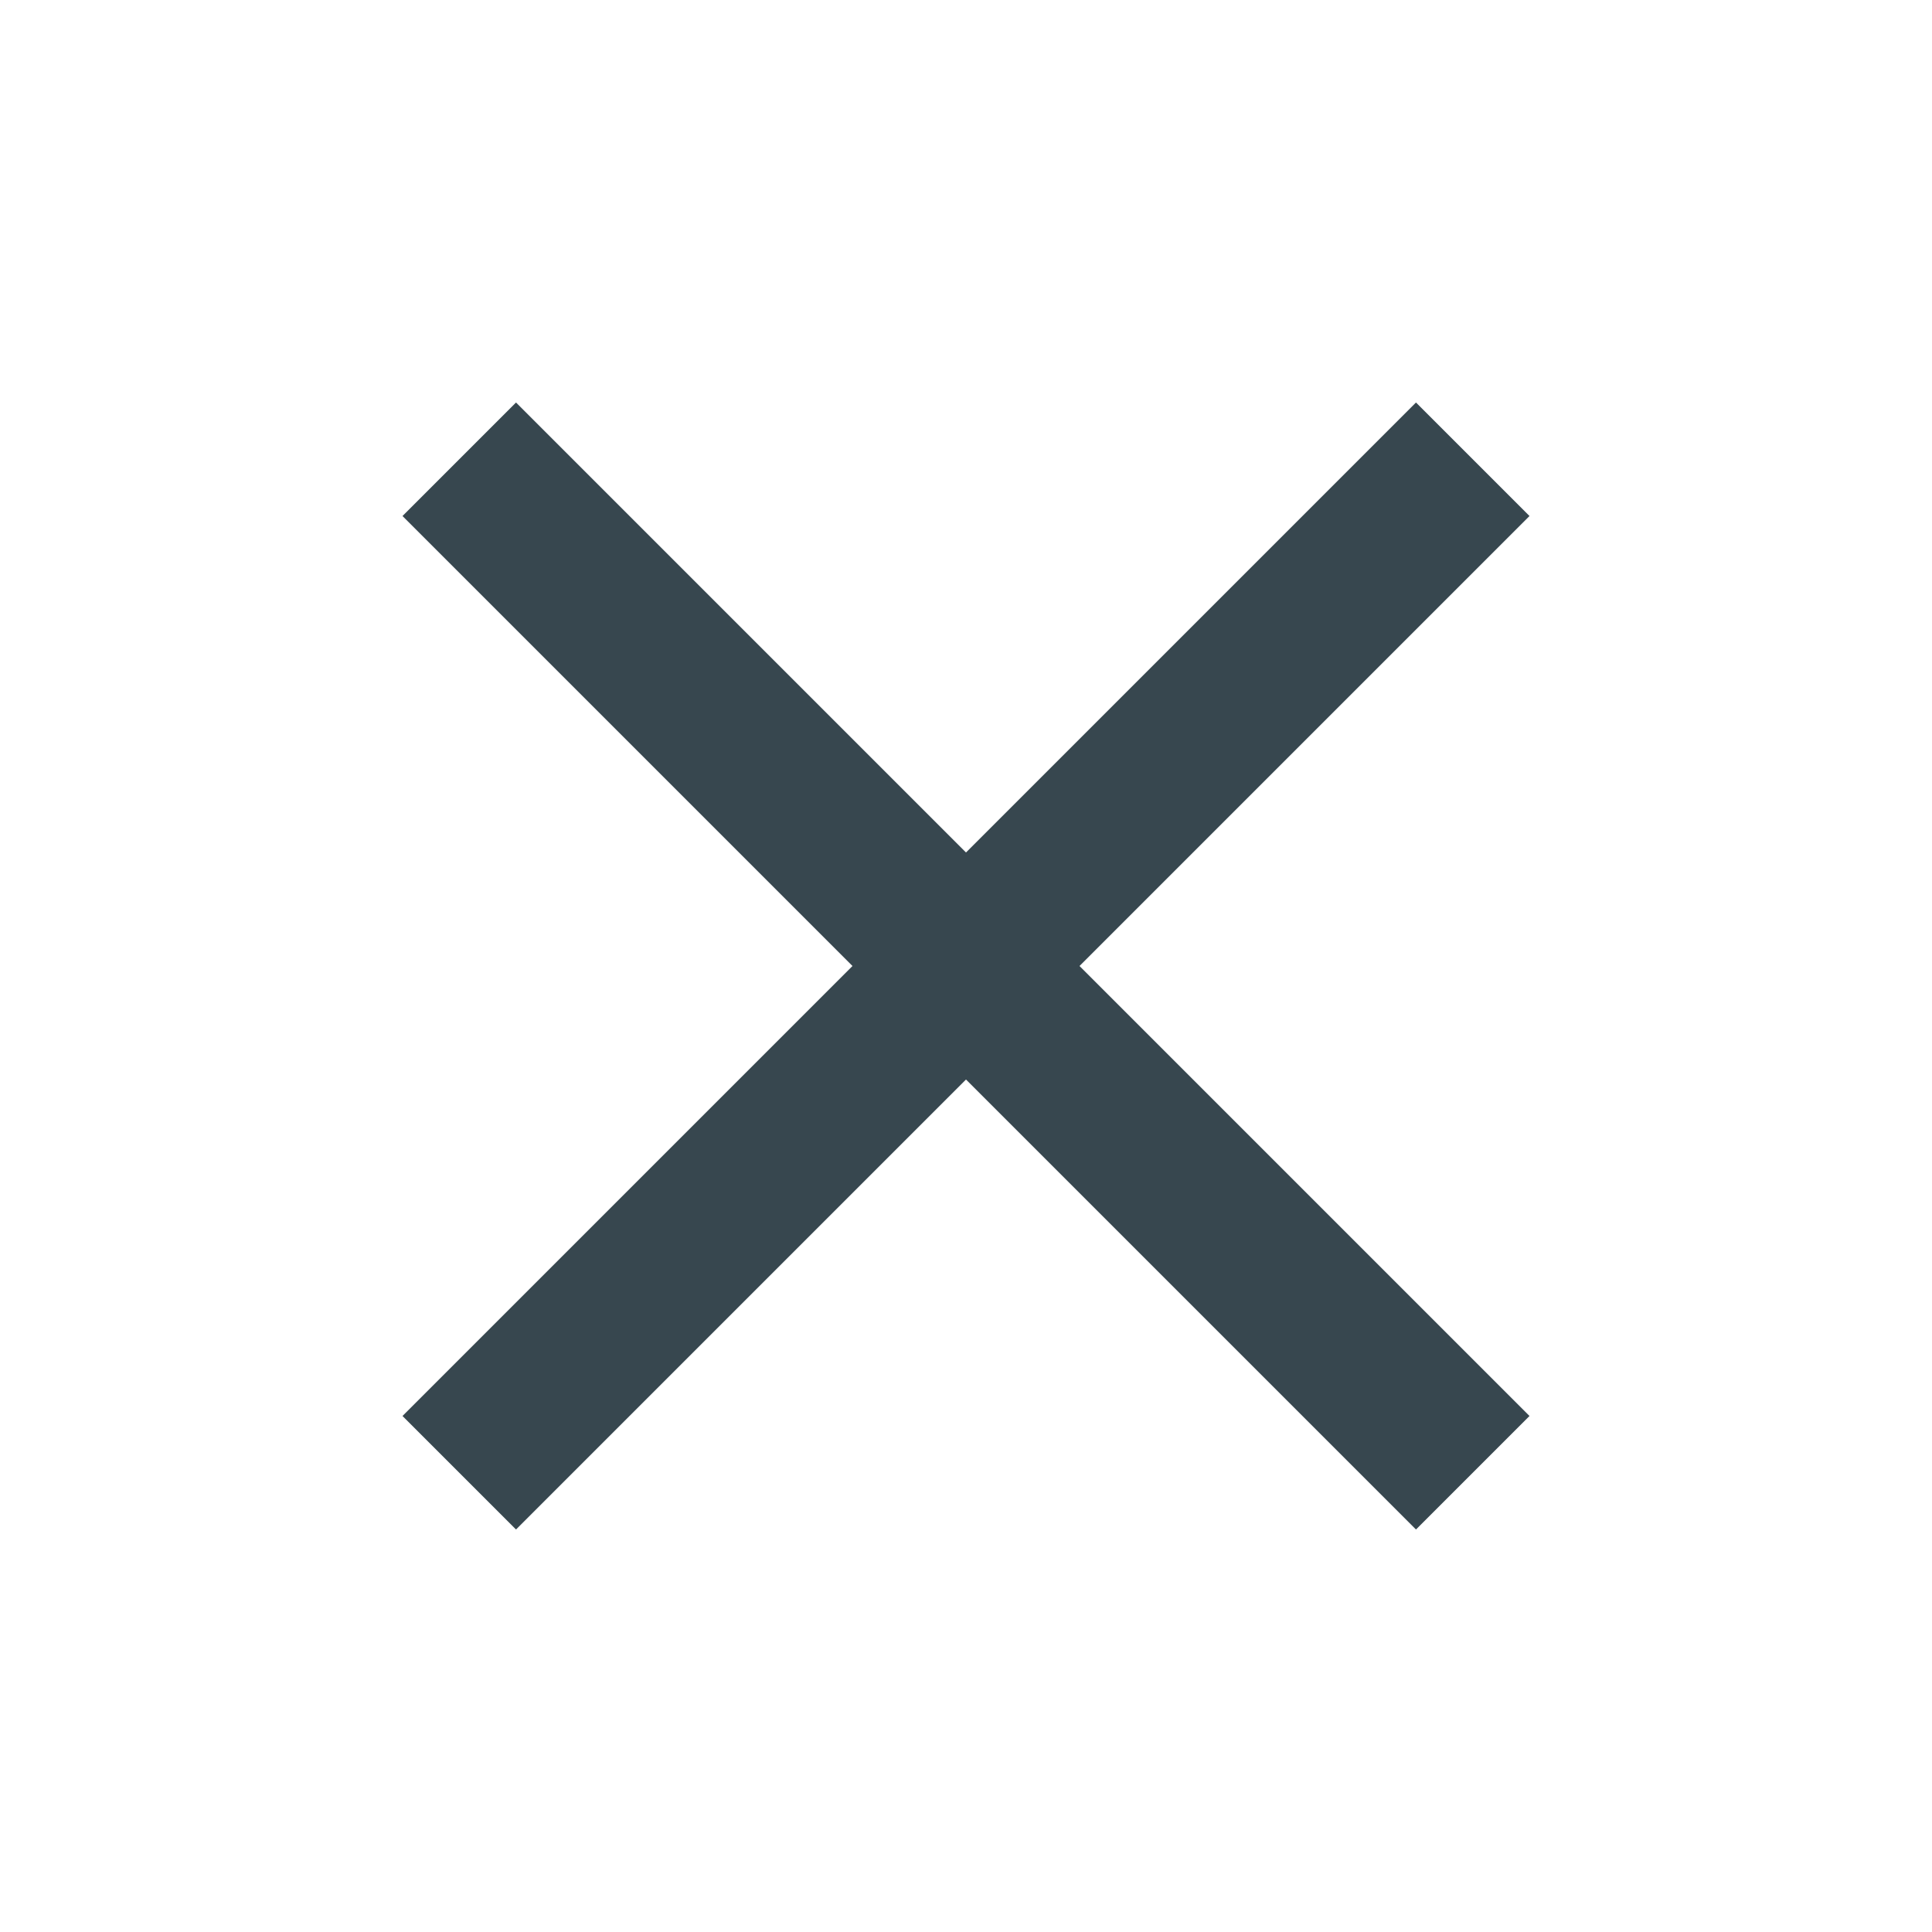
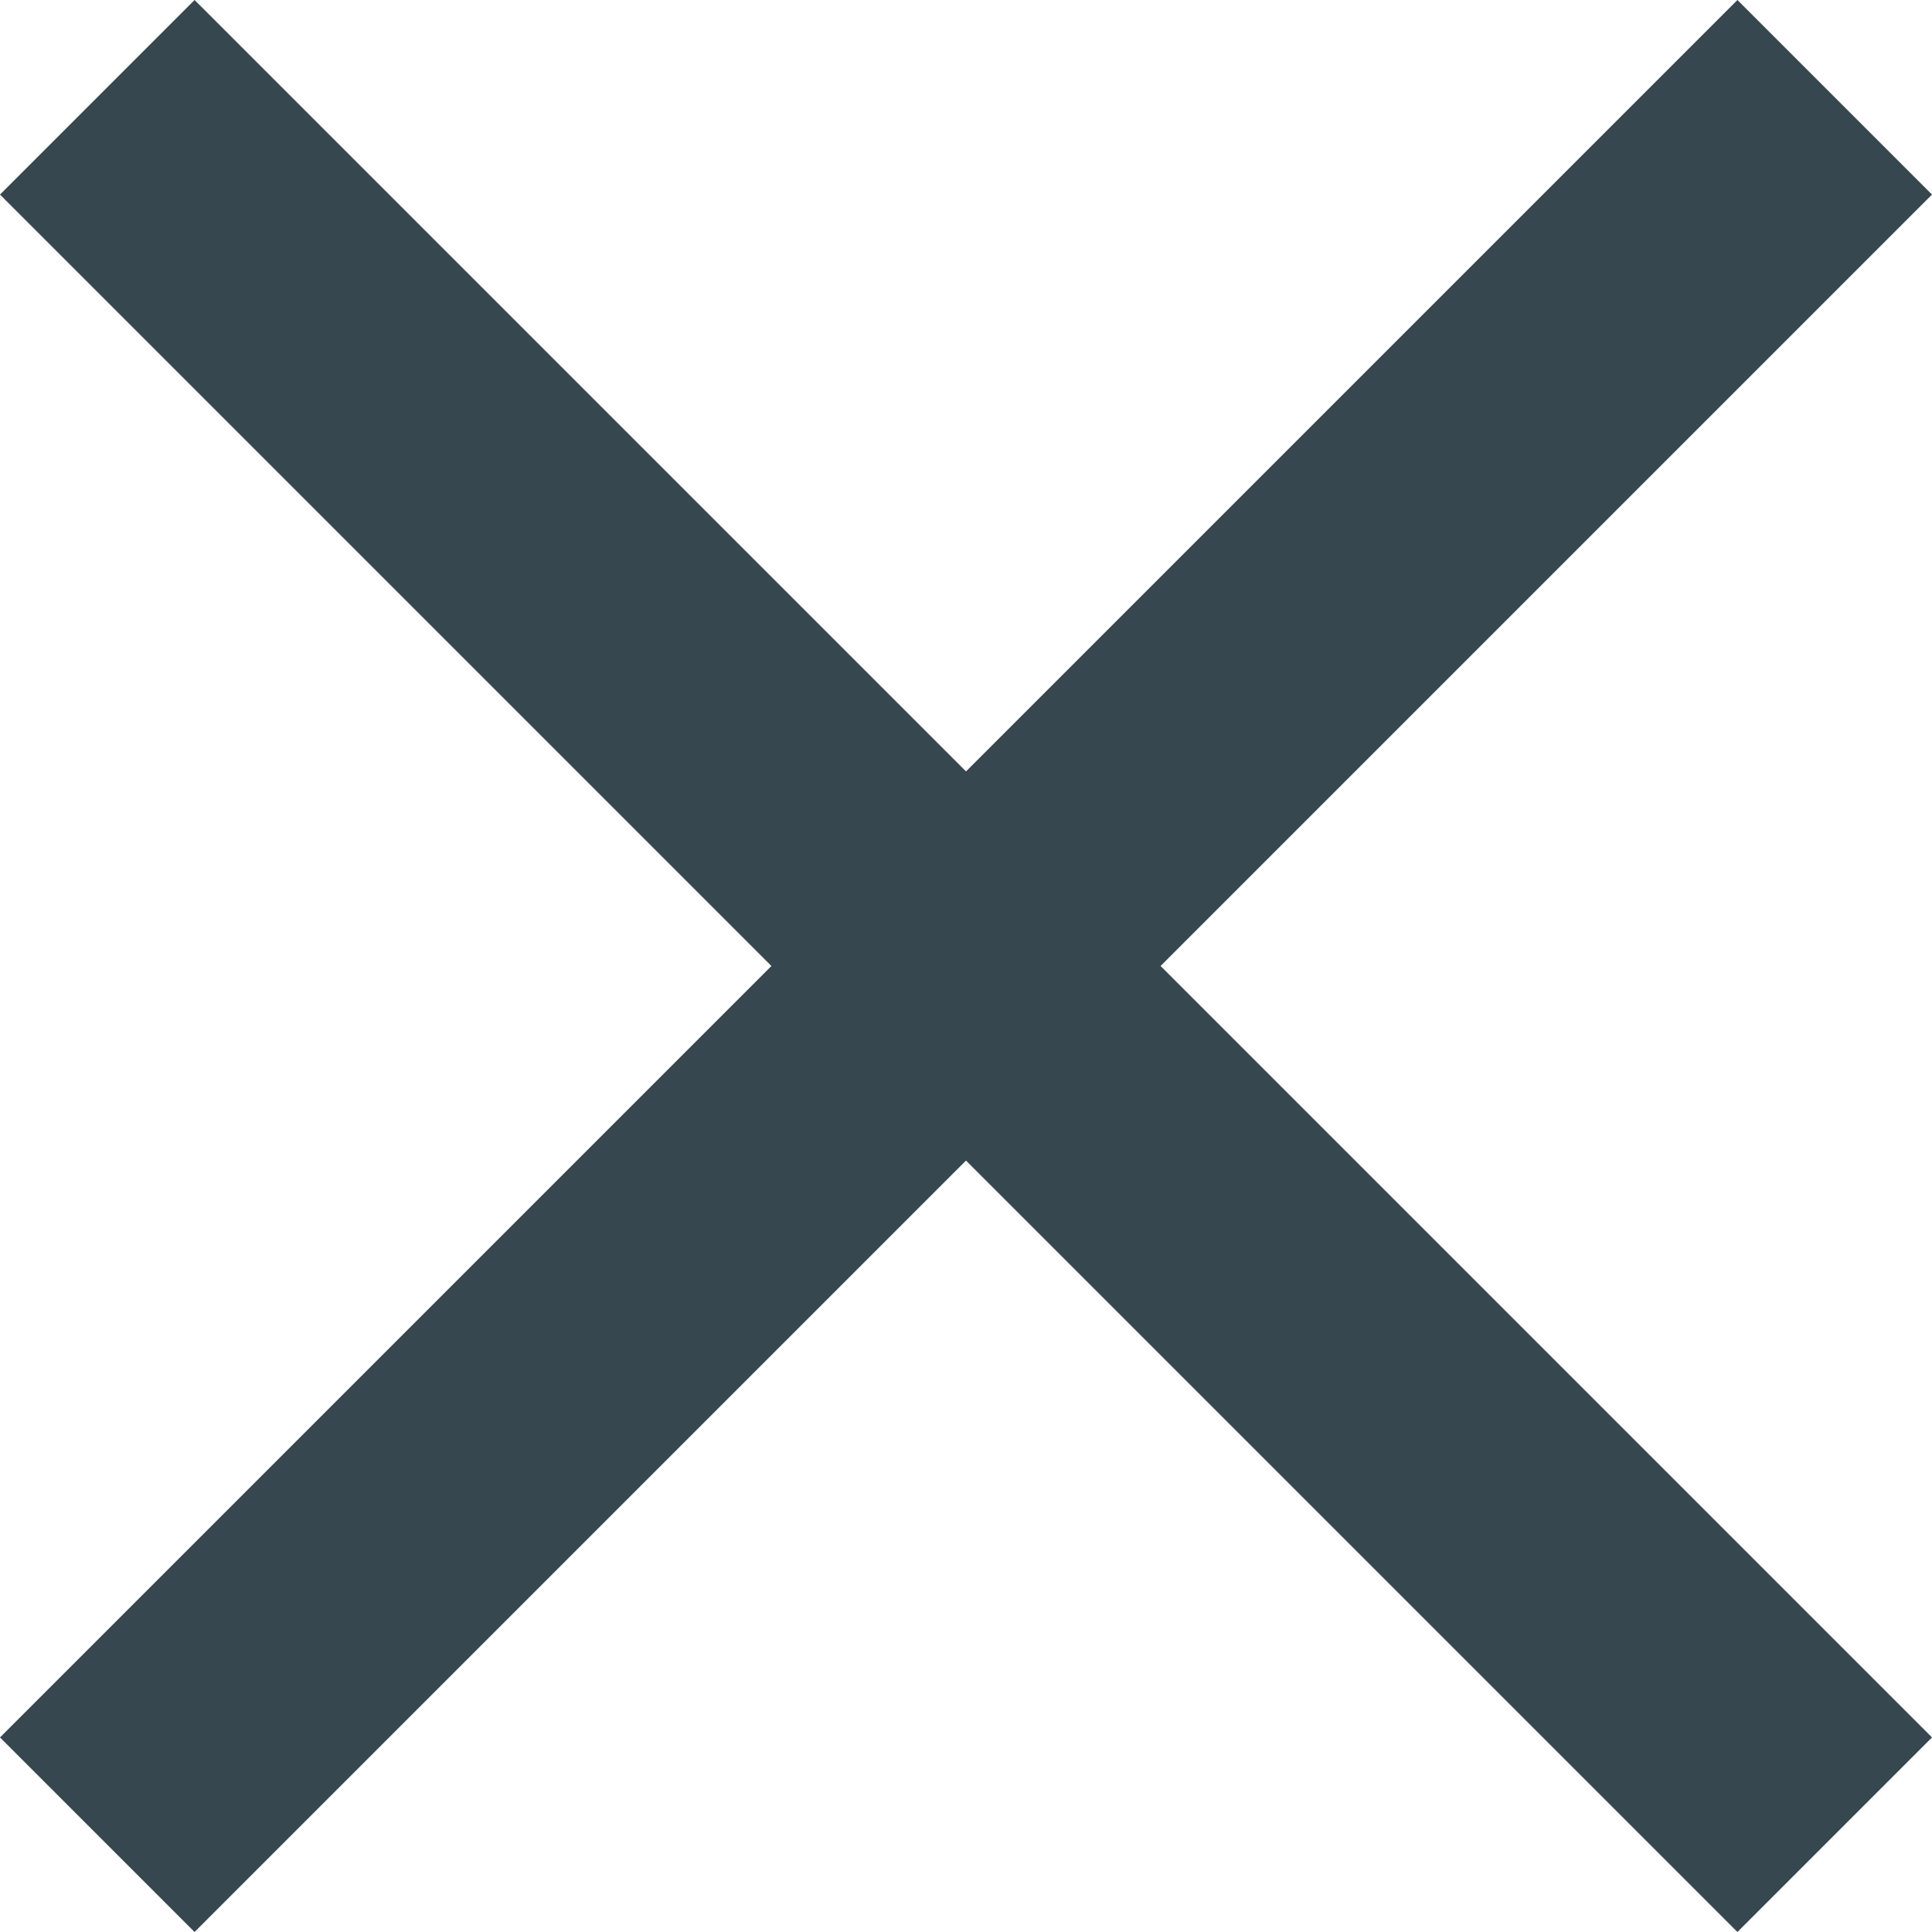
- <svg xmlns="http://www.w3.org/2000/svg" id="close-24px" width="24" height="24" viewBox="0 0 24 24">
-   <path id="Path_27" data-name="Path 27" d="M19,6.41,17.59,5,12,10.59,6.41,5,5,6.41,10.59,12,5,17.59,6.41,19,12,13.41,17.59,19,19,17.59,13.41,12Z" fill="#37474f" />
-   <path id="Path_28" data-name="Path 28" d="M0,0H24V24H0Z" fill="none" />
+ <svg xmlns="http://www.w3.org/2000/svg" width="14" height="14" viewBox="0 0 14 14">
+   <path id="Path_27" data-name="Path 27" d="M19,6.41,17.59,5,12,10.59,6.41,5,5,6.41,10.59,12,5,17.59,6.41,19,12,13.41,17.59,19,19,17.59,13.41,12Z" transform="translate(-5 -5)" fill="#37474f" />
</svg>
